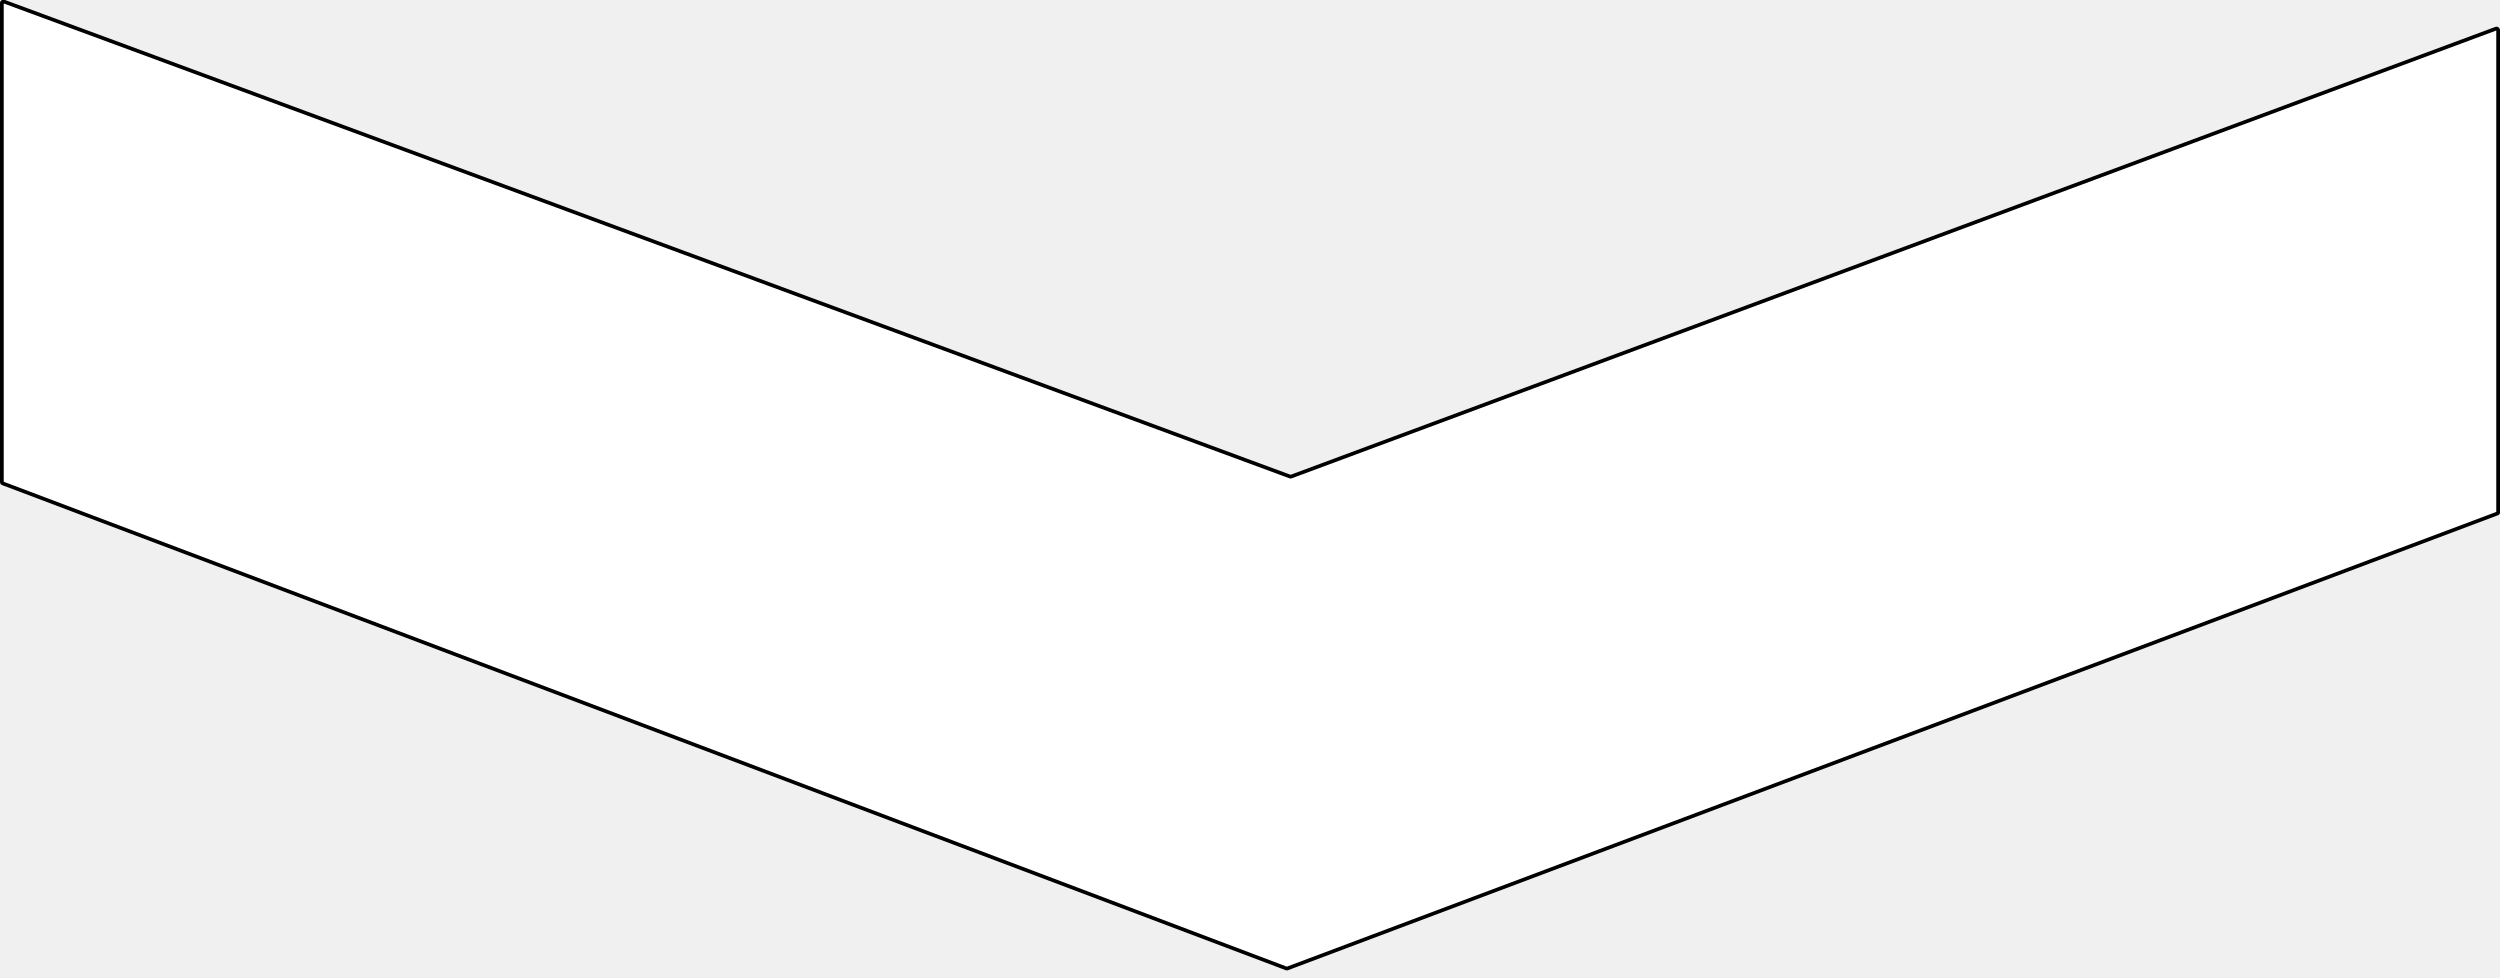
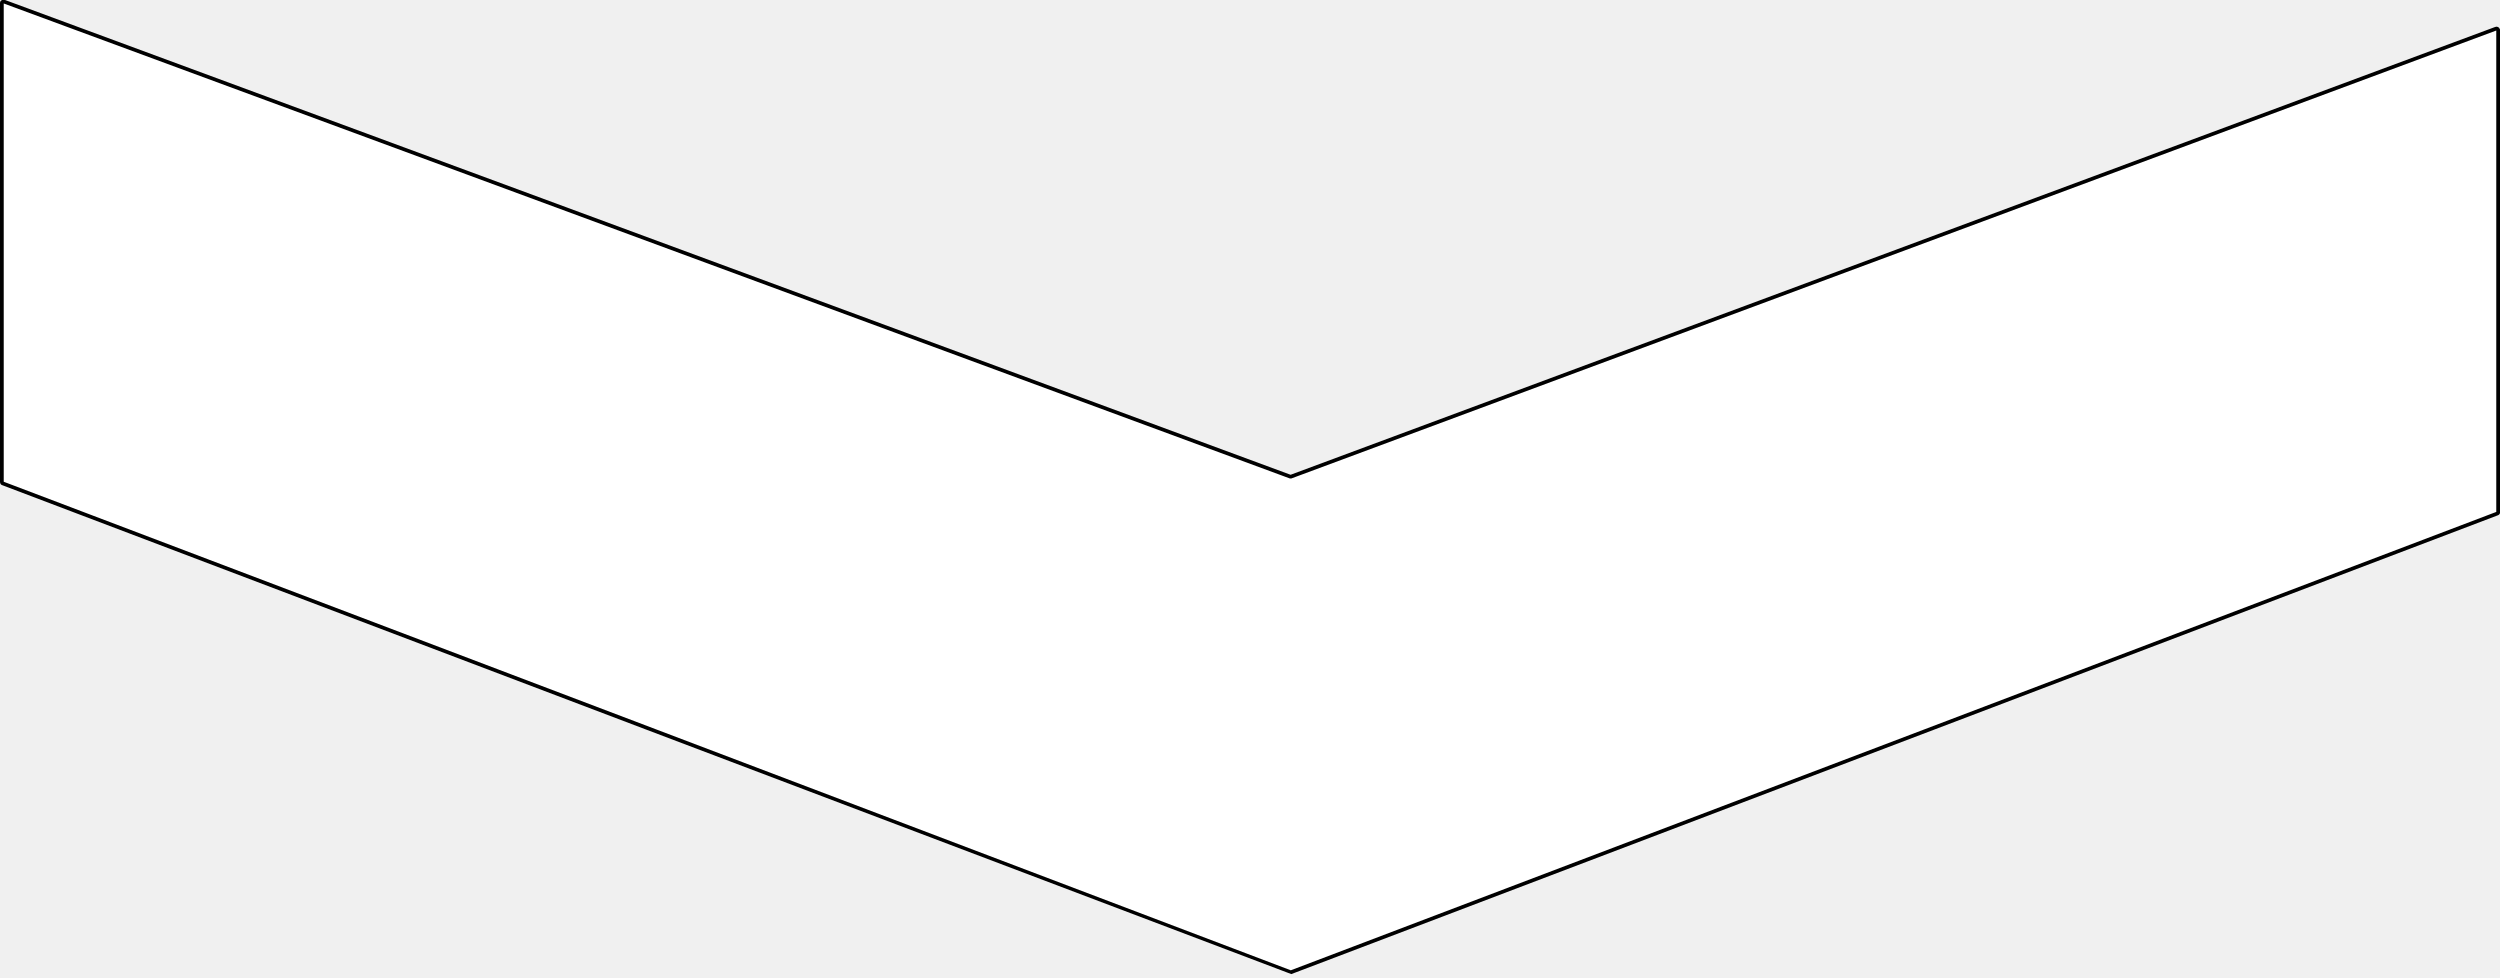
<svg xmlns="http://www.w3.org/2000/svg" version="1.1" id="圖層_1" x="0px" y="0px" viewBox="0 0 671.4 262.6" style="enable-background:new 0 0 671.4 262.6;" xml:space="preserve">
  <style type="text/css">
	.st0{fill:#FFFFFF;stroke:#000000;stroke-miterlimit:10;}
</style>
  <g>
    <g id="_2floor">
-       <path class="st0" d="M670.7,137.9l-325,122.2c-0.1,0-0.2,0-0.2,0L0.7,129.8c-0.1,0-0.2-0.2-0.2-0.3V0.8c0-0.2,0.1-0.3,0.3-0.4    c0.1,0,0.1,0,0.2,0l345.5,127.6c0.1,0,0.2,0,0.2,0L670.3,7.7c0.2-0.1,0.5,0,0.6,0.3c0,0.1,0,0.1,0,0.2v129.5    C670.9,137.7,670.8,137.9,670.7,137.9z" />
+       <path class="st0" d="M670.7,137.9l-324,123.2c-0.1,0-346-131.3-346-131.3c-0.1,0-0.2-0.2-0.2-0.3V0.8c0-0.2,0.1-0.3,0.3-0.4    c0.1,0,0.1,0,0.2,0L346.5,128c0.1,0,0.2,0,0.2,0L670.3,7.7c0.2-0.1,0.5,0,0.6,0.3c0,0.1,0,0.1,0,0.2v129.5    C670.9,137.7,670.8,137.9,670.7,137.9z" />
    </g>
  </g>
</svg>
